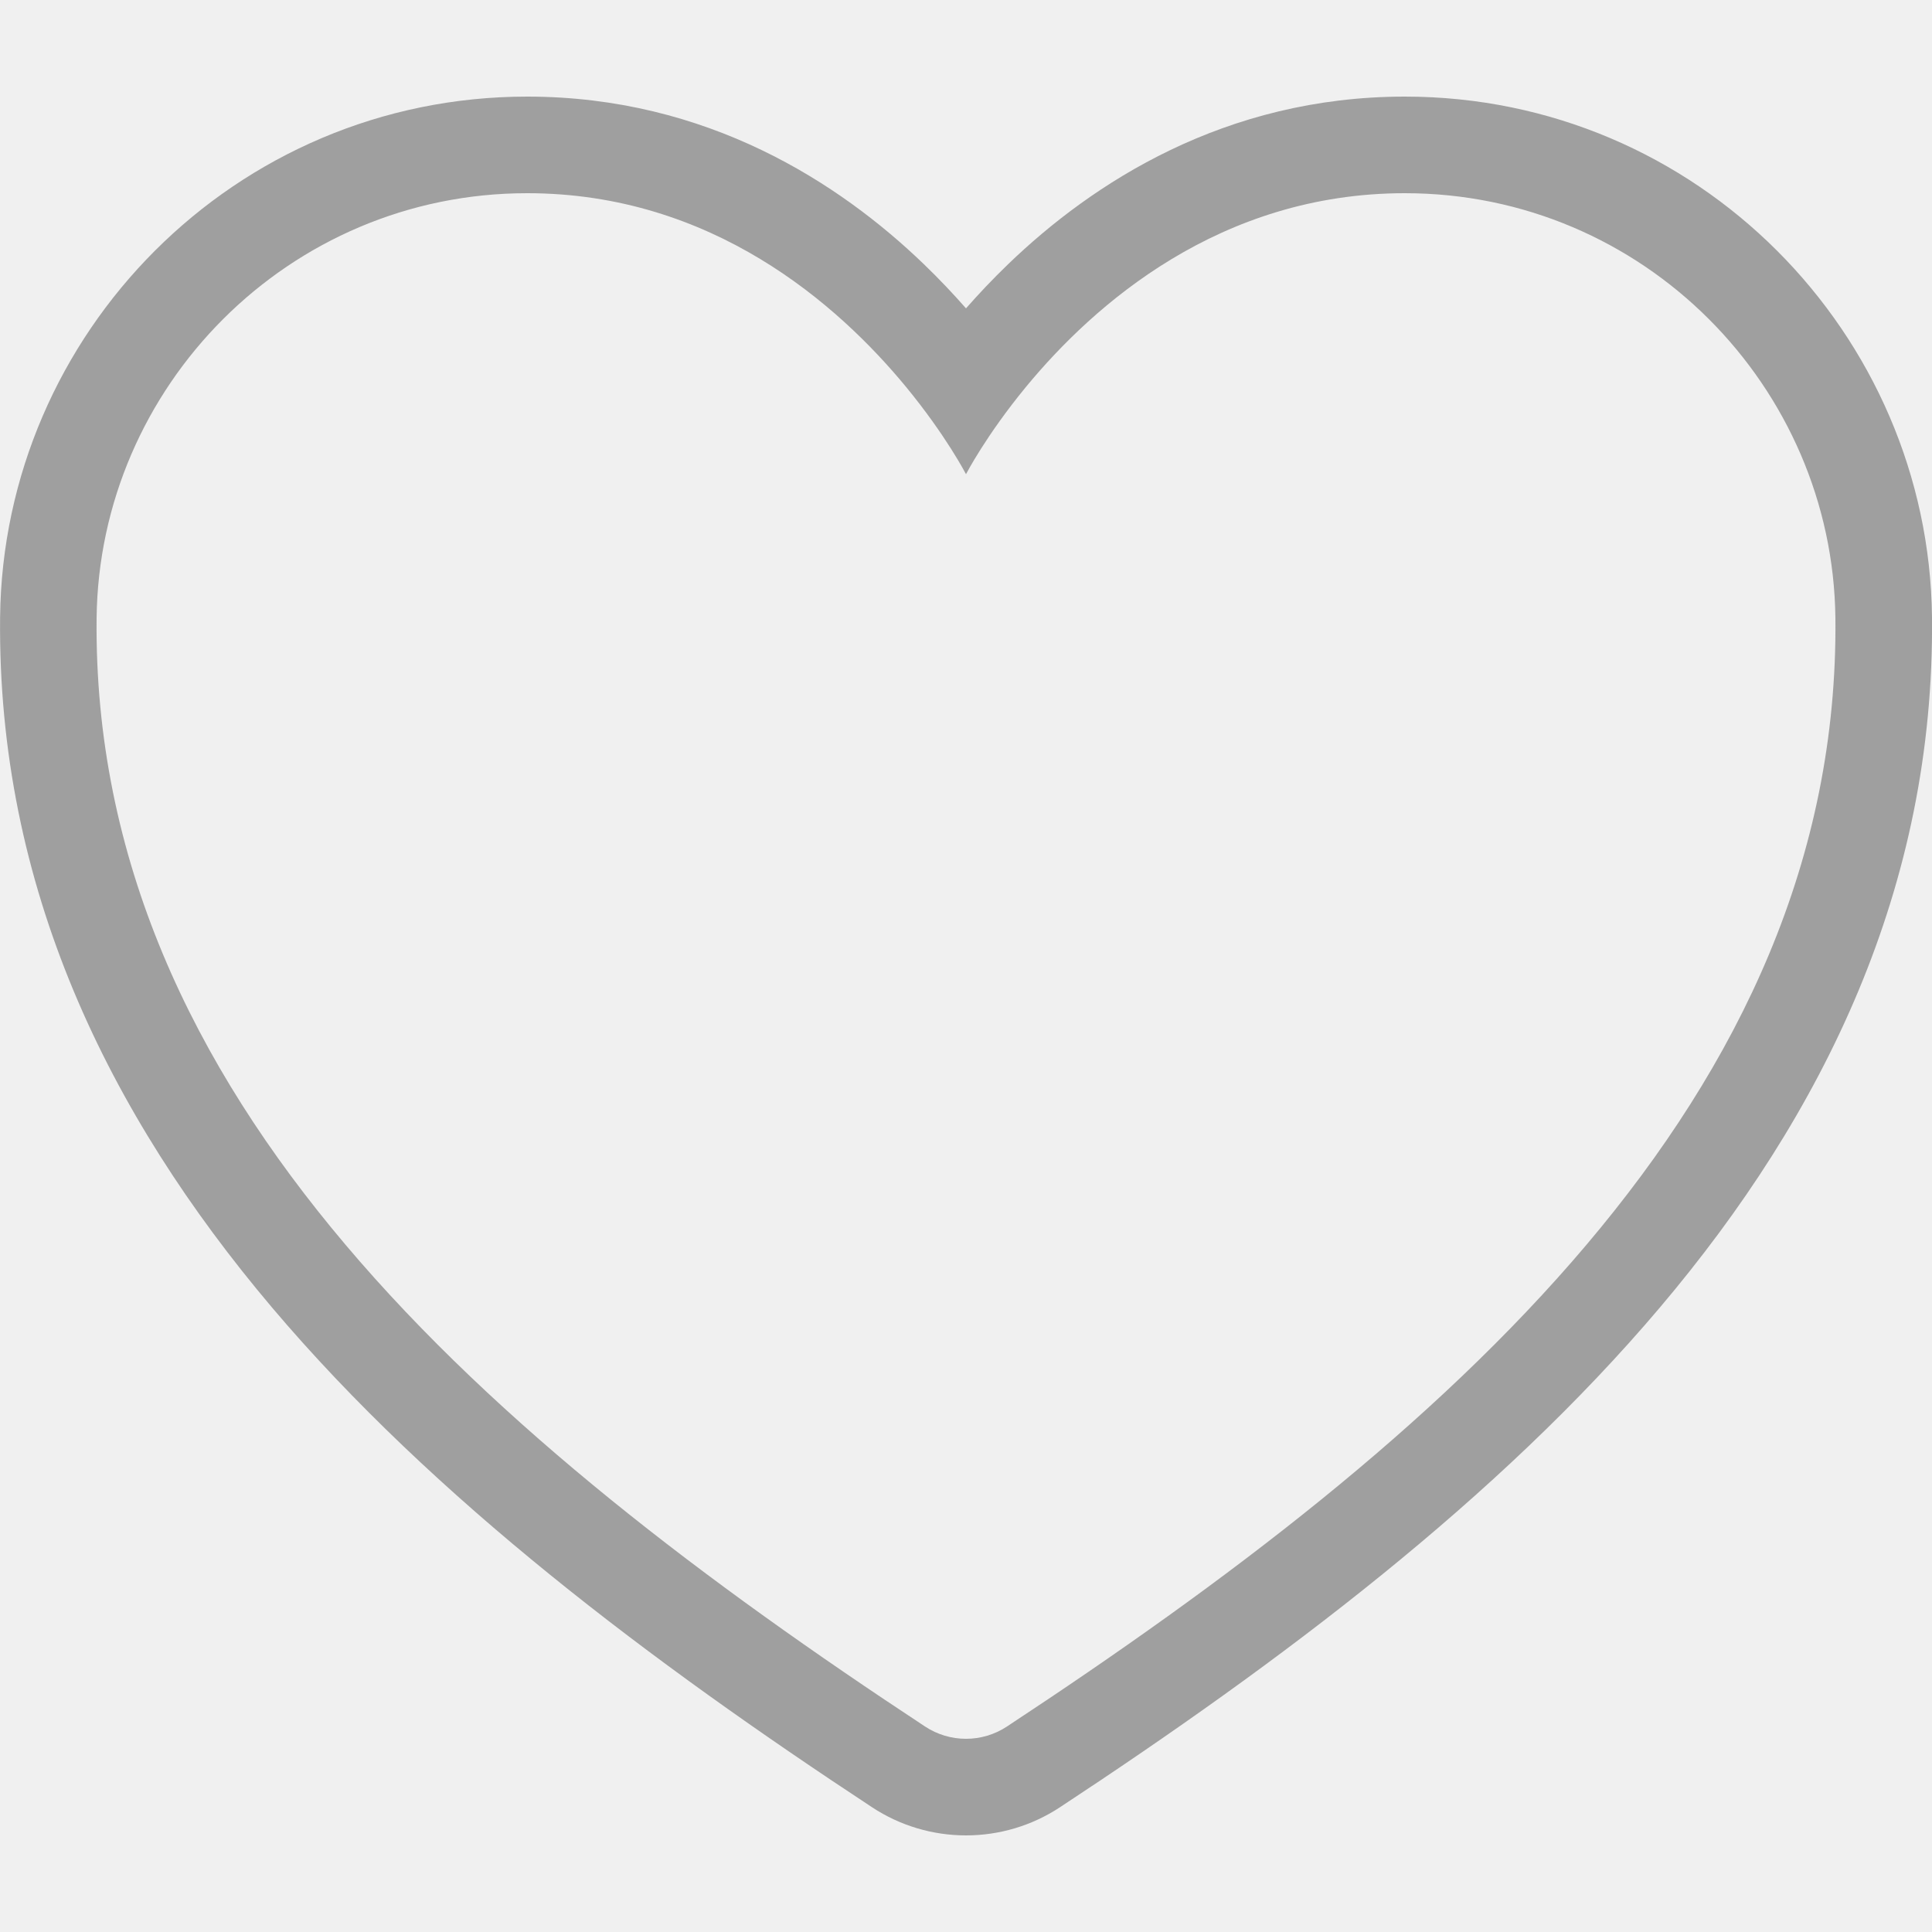
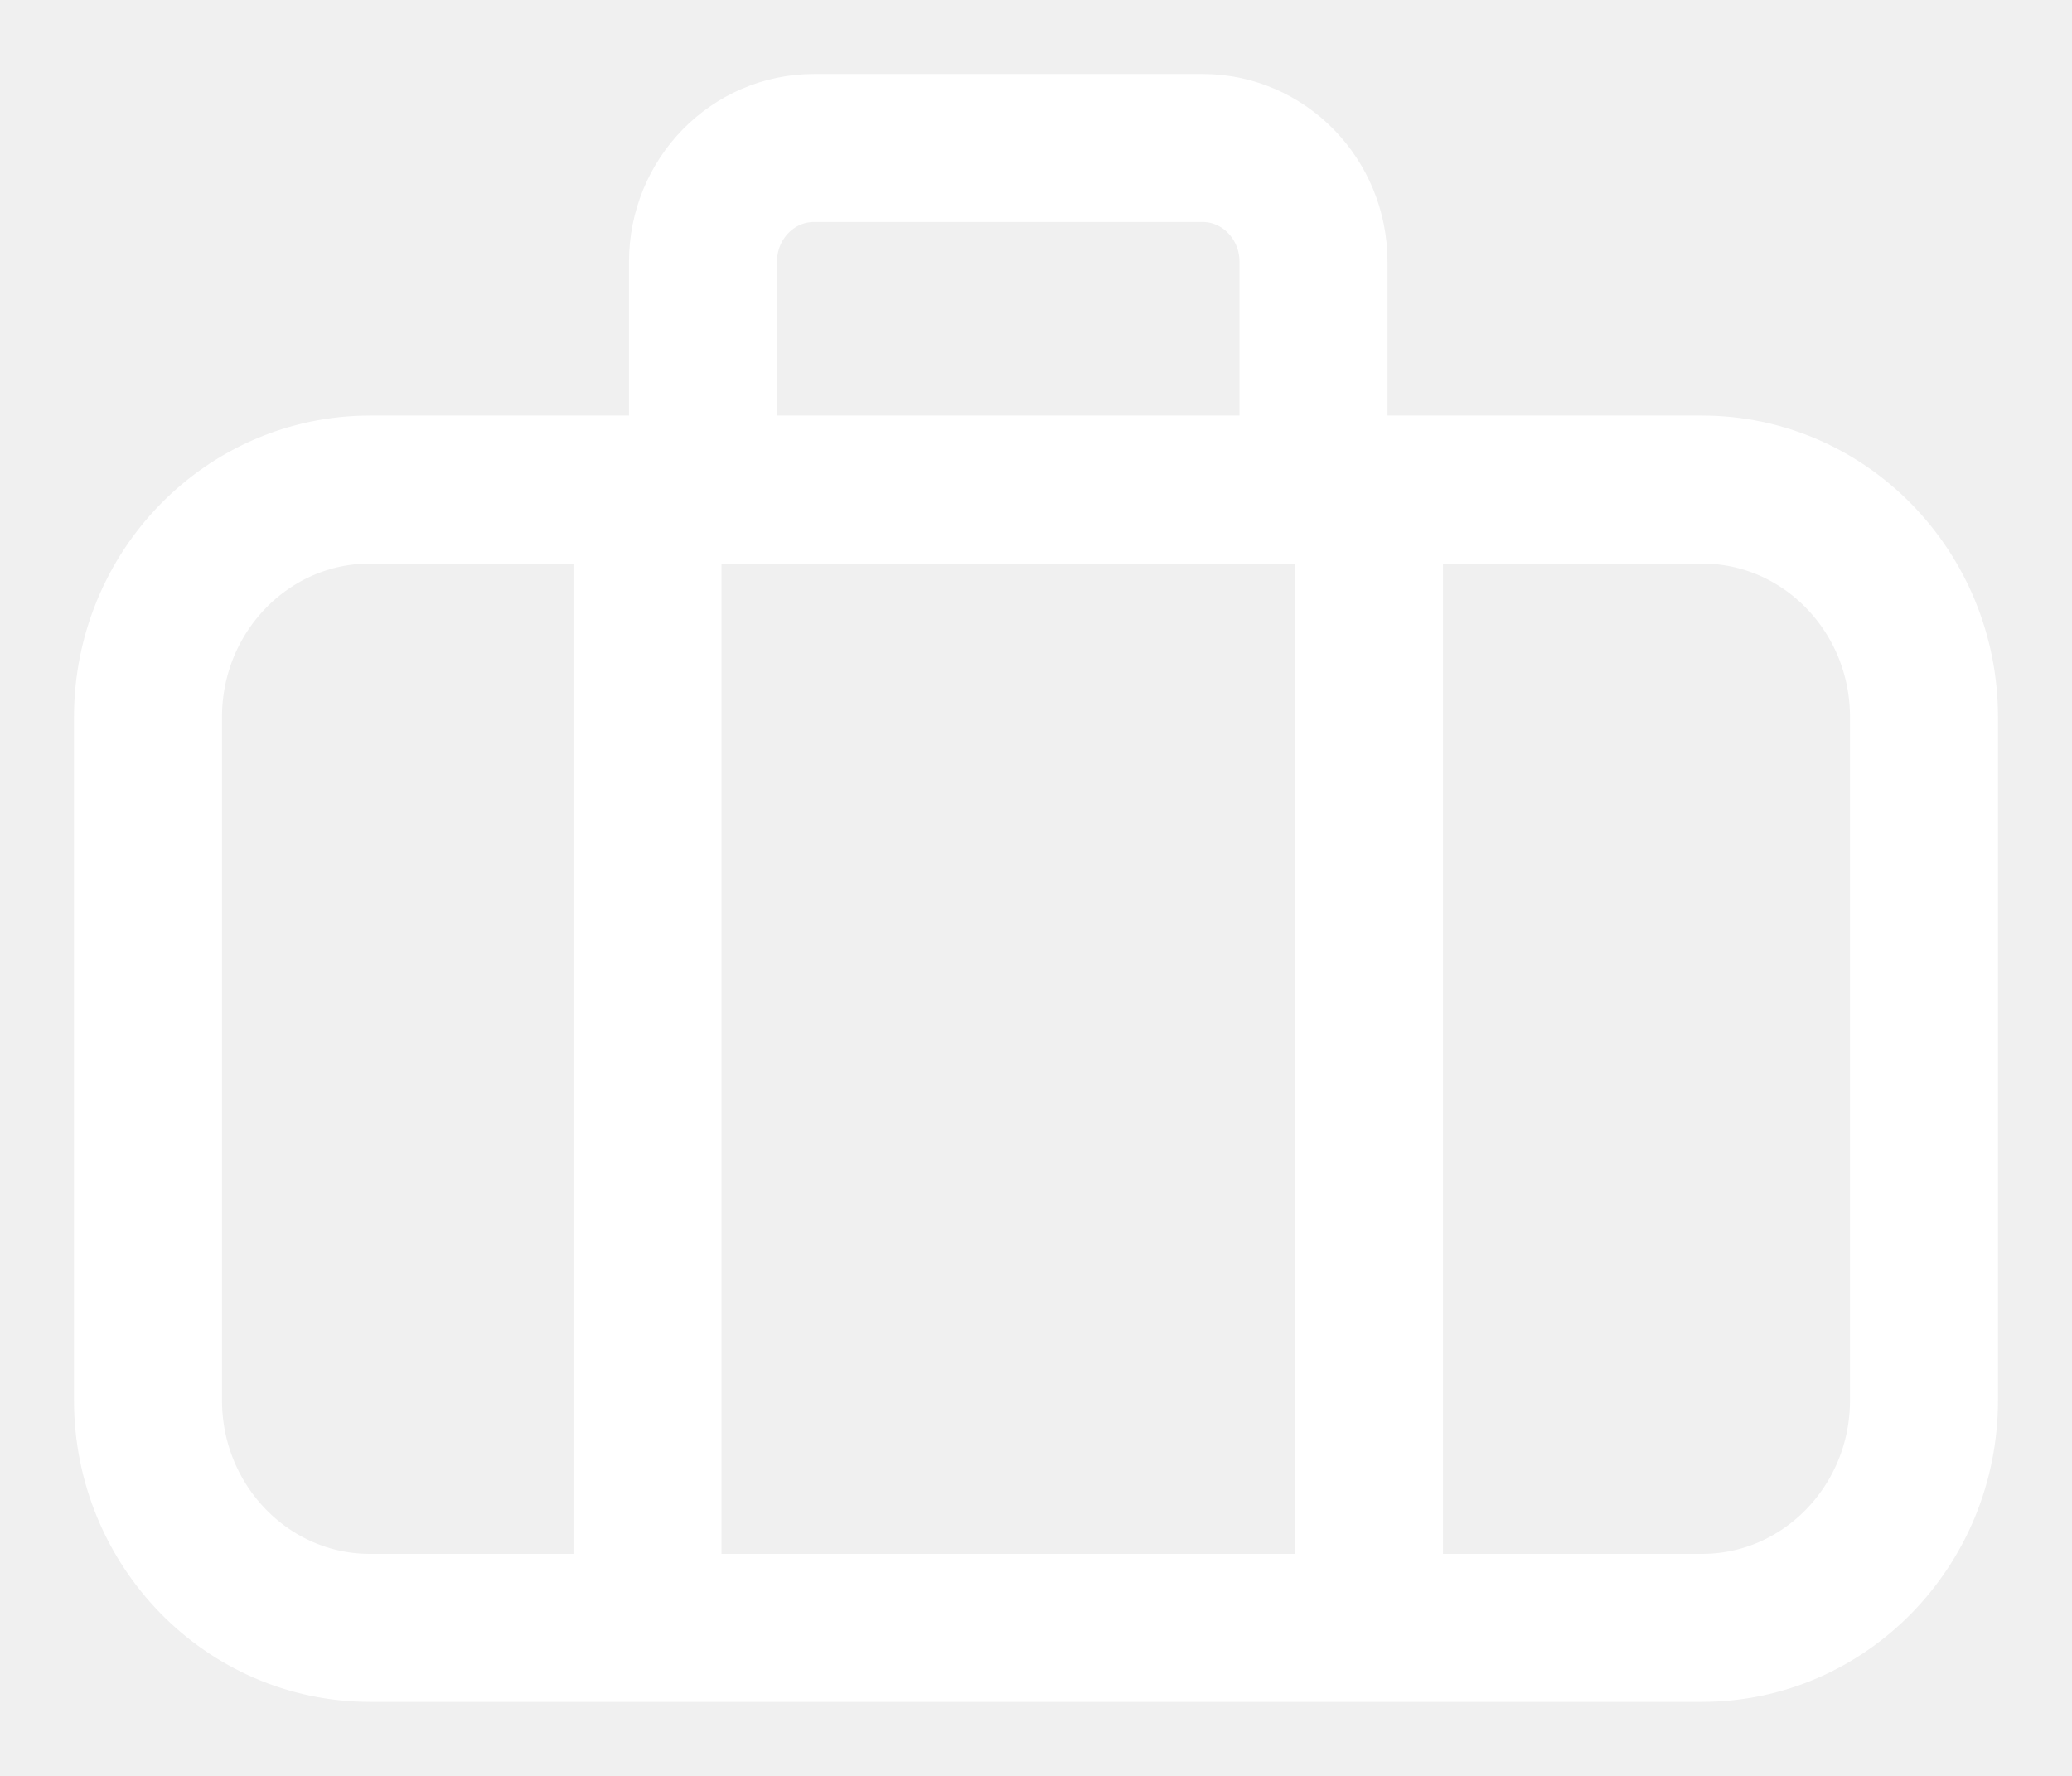
- <svg xmlns="http://www.w3.org/2000/svg" width="20" height="20" viewBox="0 0 20 20" fill="none">
-   <path fill-rule="evenodd" clip-rule="evenodd" d="M9.379 2.005C9.794 2.509 10 2.909 10 2.909C10 2.909 10.206 2.509 10.621 2.005C11.325 1.151 12.629 0 14.543 0C17.016 0 18.974 2.006 19 4.4C19.051 9.37 14.934 12.904 10.422 15.874C10.297 15.956 10.15 16 10 16C9.85 16 9.703 15.956 9.578 15.874C5.066 12.904 0.949 9.37 1 4.4C1.026 2.006 2.984 0 5.457 0C7.371 0 8.675 1.151 9.379 2.005ZM9.028 16.709C9.318 16.9 9.656 17 10 17C10.344 17 10.682 16.9 10.972 16.709C13.25 15.21 15.504 13.52 17.185 11.533C18.879 9.531 20.028 7.181 20 4.39C19.968 1.457 17.573 -1 14.543 -1C12.678 -1 11.307 -0.104 10.437 0.734C10.276 0.889 10.131 1.043 10 1.192C9.869 1.043 9.724 0.889 9.563 0.734C8.693 -0.104 7.322 -1 5.457 -1C2.427 -1 0.032 1.456 0.001 4.39C-0.028 7.18 1.121 9.531 2.814 11.533C4.495 13.52 6.75 15.21 9.028 16.709Z" fill="#9F9F9F" transform="translate(0, 2)" />
+ <svg xmlns="http://www.w3.org/2000/svg" width="14" height="12" viewBox="0 0 14 12" fill="none">
+   <path d="M4.375 10.615V3.692M9.25 10.615V3.692M4.75 3.308V1.769C4.75 1.344 5.086 1 5.5 1H8.125C8.539 1 8.875 1.344 8.875 1.769V3.308M2.5 11H11.5C12.328 11 13 10.311 13 9.462V4.846C13 3.996 12.328 3.308 11.5 3.308H2.5C1.672 3.308 1 3.996 1 4.846V9.462C1 10.311 1.672 11 2.5 11Z" stroke="white" stroke-linecap="round" />
</svg>
